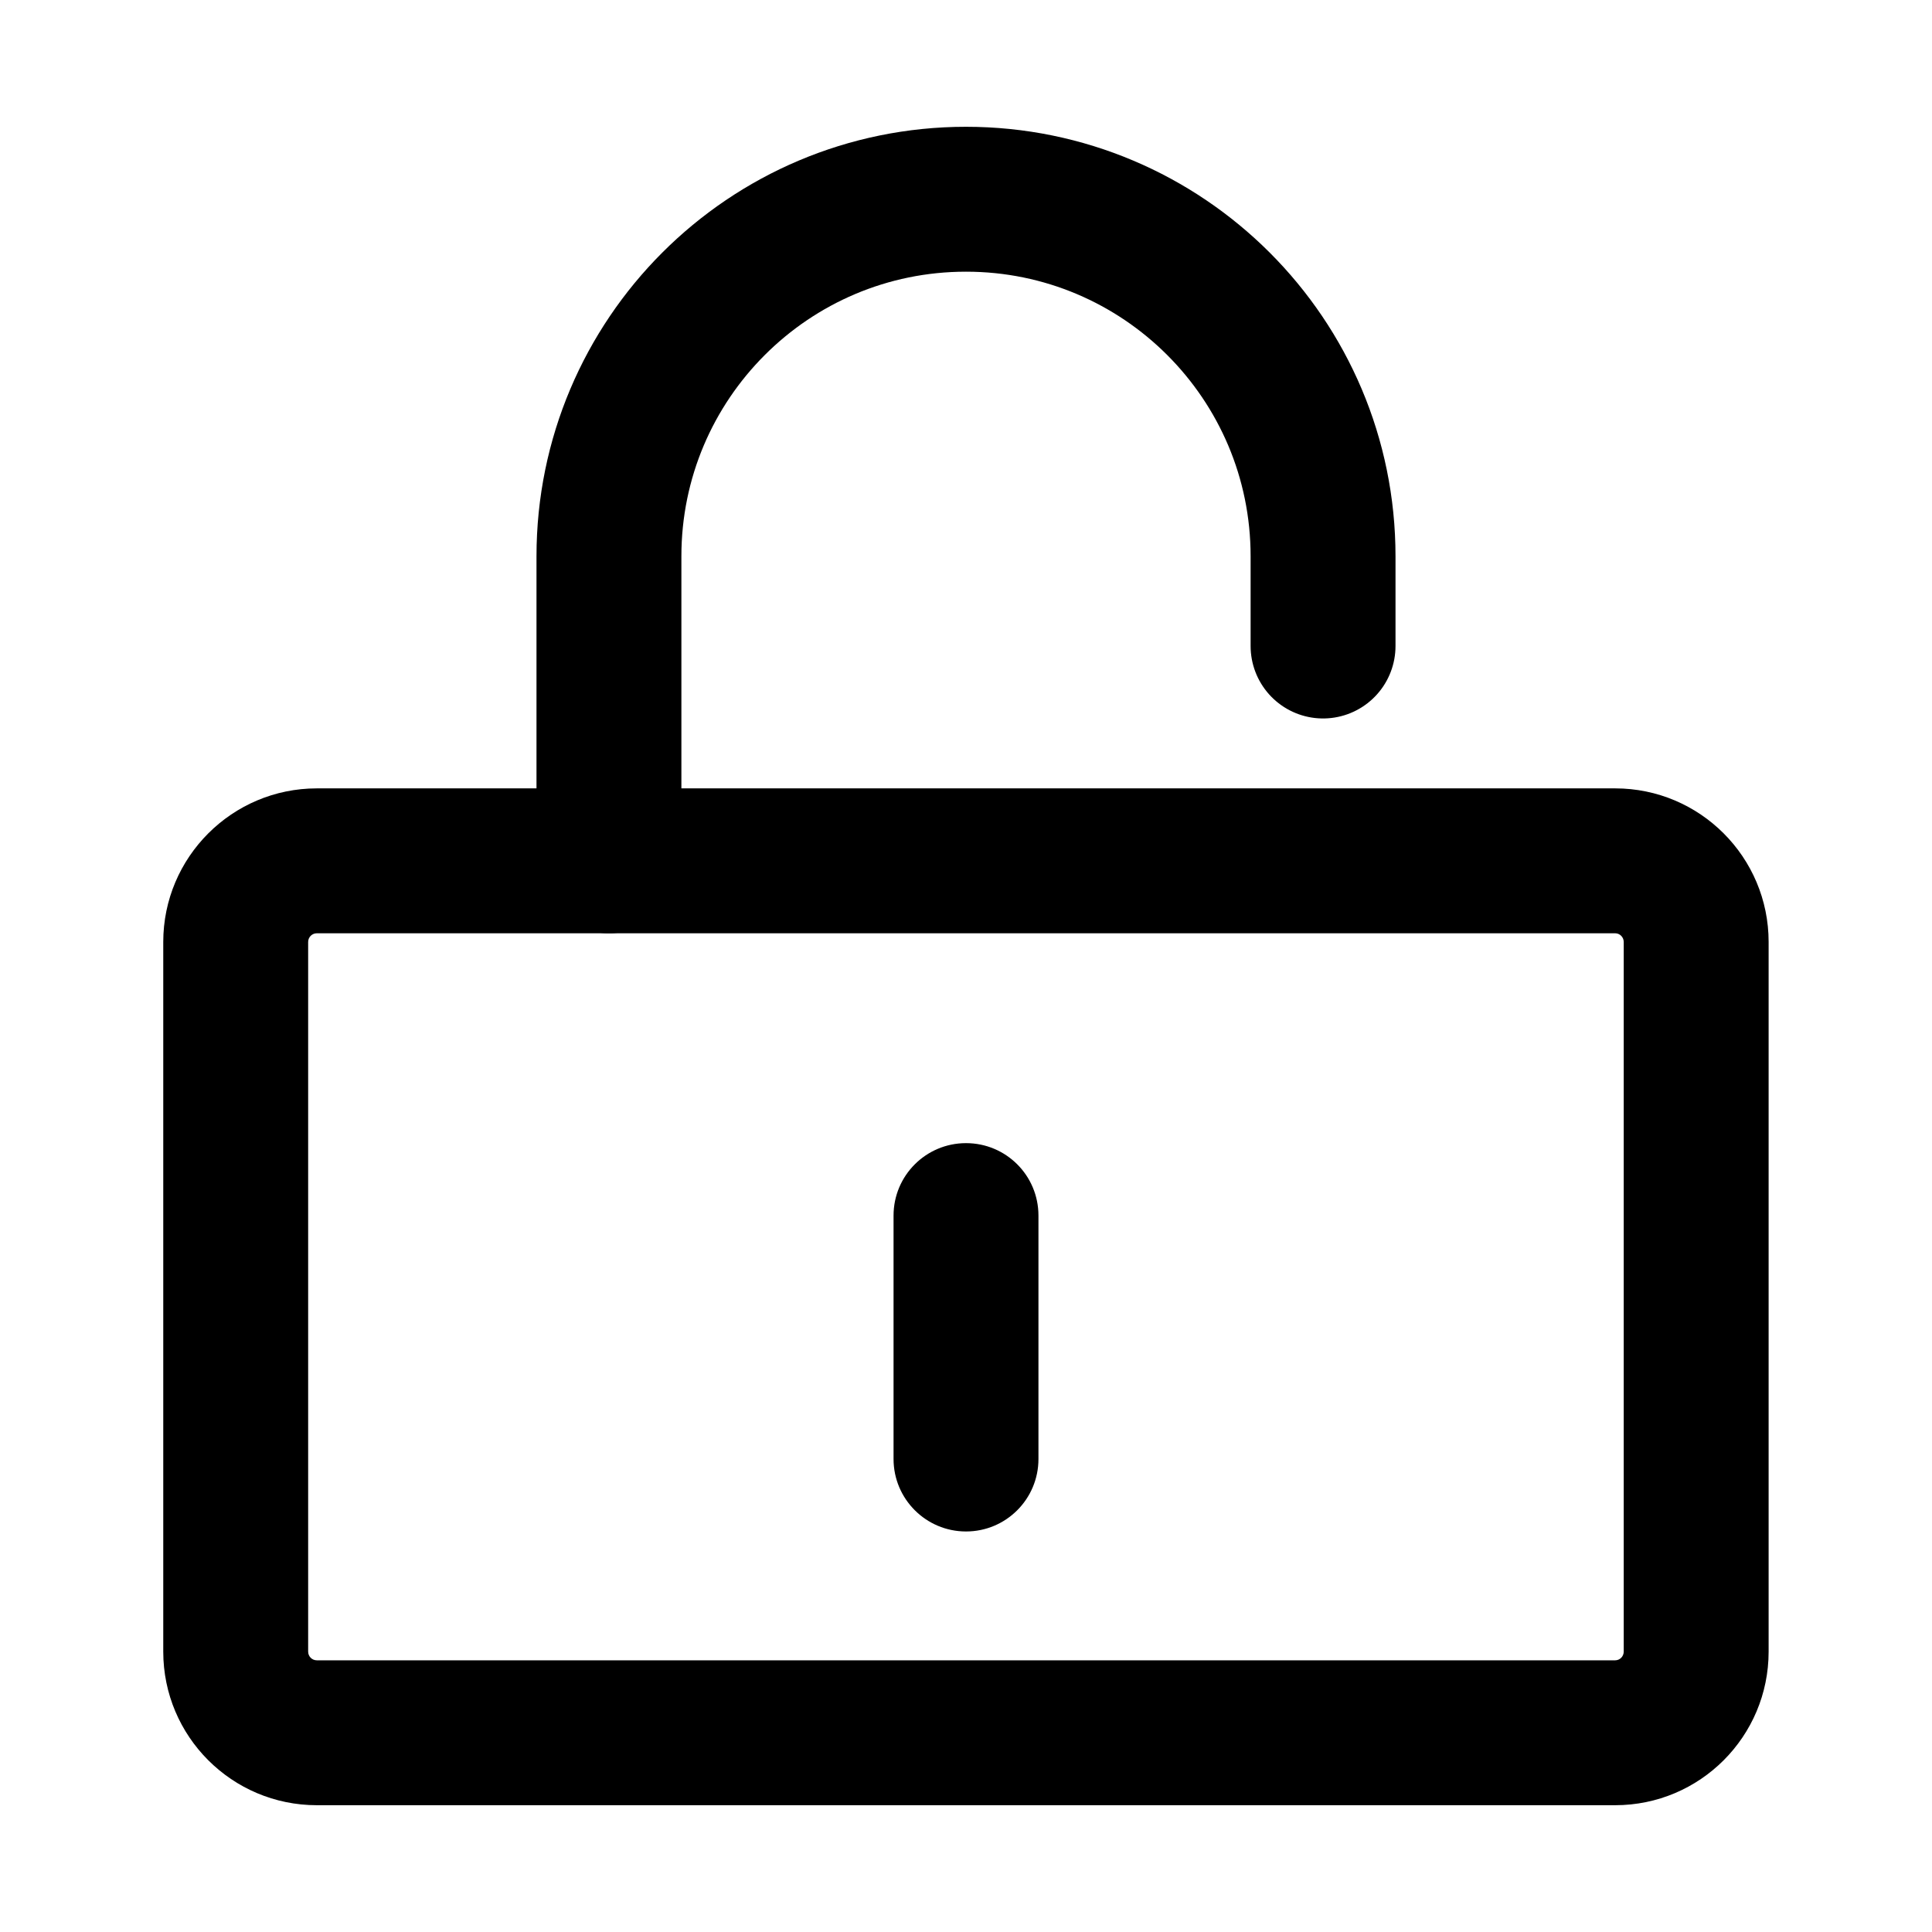
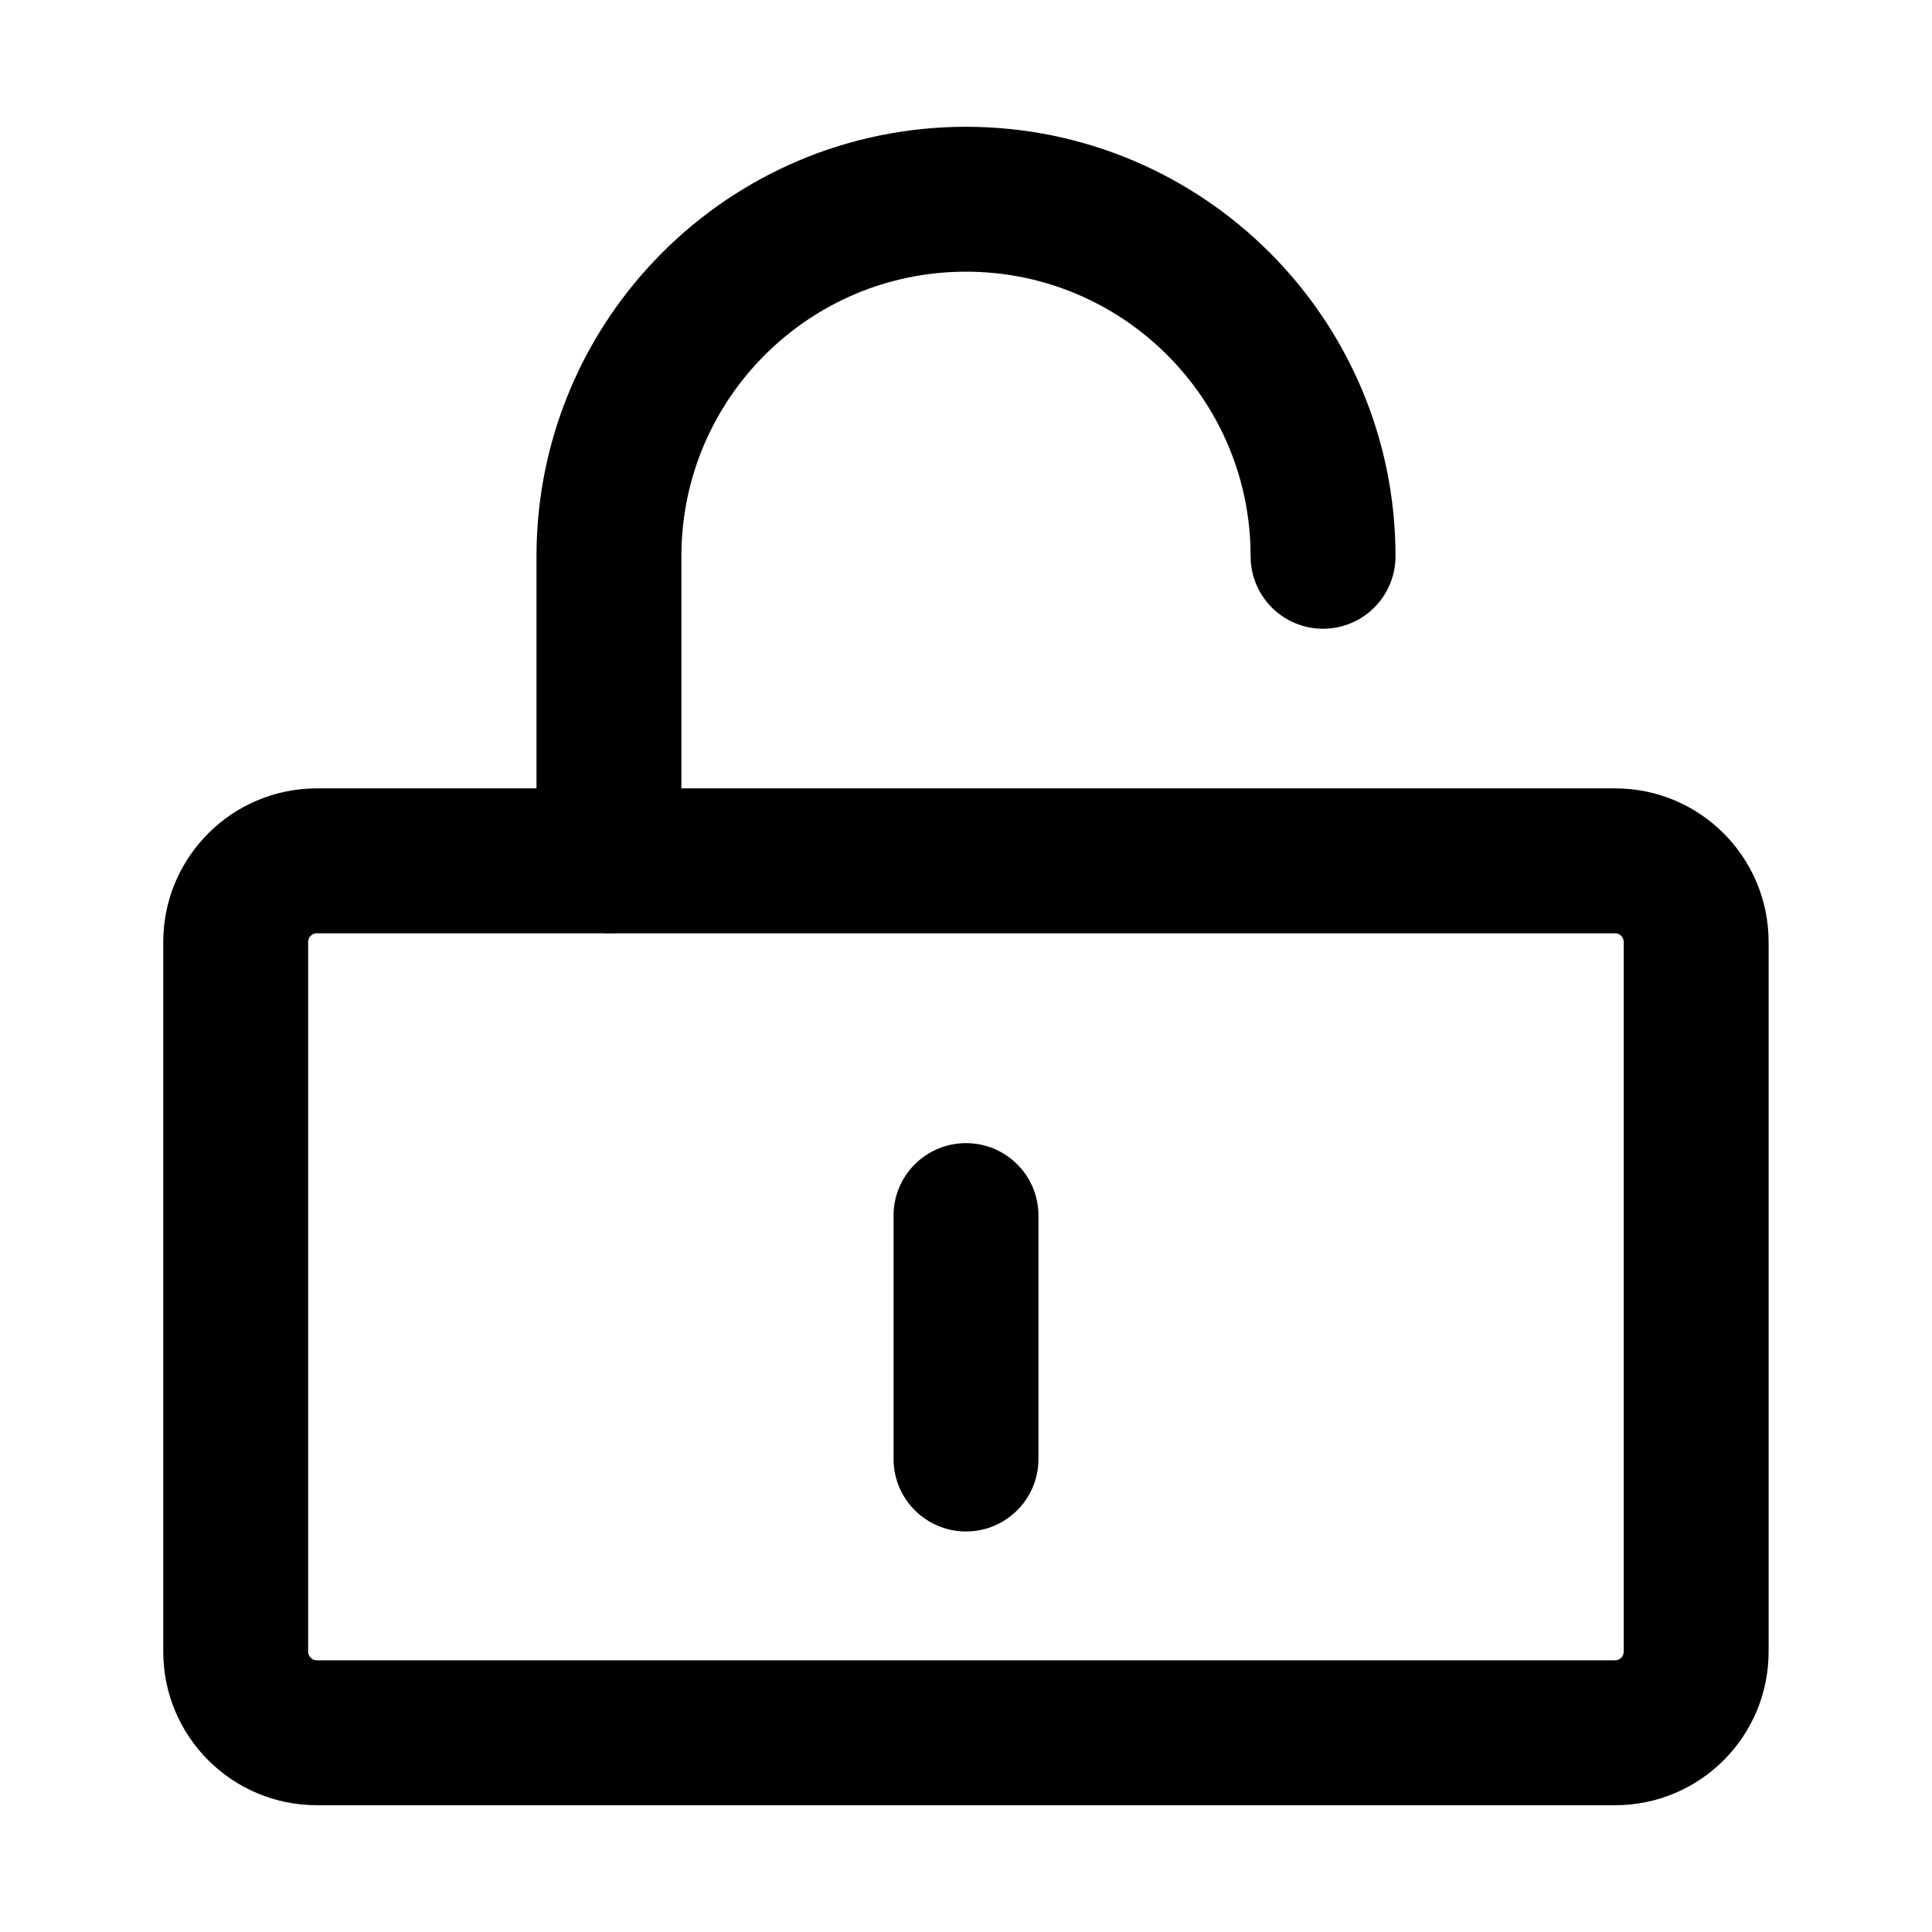
<svg xmlns="http://www.w3.org/2000/svg" width="16" height="16" viewBox="0 0 16 16" fill="none">
  <path fill-rule="evenodd" clip-rule="evenodd" d="M2.624 7.729C2.584 7.729 2.552 7.761 2.552 7.801V13.678C2.552 13.718 2.584 13.75 2.624 13.75H13.376C13.415 13.75 13.447 13.718 13.447 13.678V7.801C13.447 7.761 13.415 7.729 13.376 7.729H2.624ZM1.352 7.801C1.352 7.099 1.922 6.529 2.624 6.529H13.376C14.078 6.529 14.647 7.099 14.647 7.801V13.678C14.647 14.381 14.078 14.95 13.376 14.95H2.624C1.922 14.95 1.352 14.381 1.352 13.678V7.801Z" fill="black" />
-   <path d="M5.043 7.129V4.607C5.043 2.974 6.367 1.65 8 1.65C9.633 1.65 10.957 2.974 10.957 4.607V5.35" stroke="black" stroke-width="1.2" stroke-linecap="round" />
+   <path d="M5.043 7.129V4.607C5.043 2.974 6.367 1.65 8 1.65C9.633 1.65 10.957 2.974 10.957 4.607" stroke="black" stroke-width="1.2" stroke-linecap="round" />
  <path fill-rule="evenodd" clip-rule="evenodd" d="M8 9.467C8.332 9.467 8.6 9.735 8.6 10.067V12.083C8.6 12.414 8.332 12.683 8 12.683C7.669 12.683 7.4 12.414 7.4 12.083V10.067C7.4 9.735 7.669 9.467 8 9.467Z" fill="black" />
</svg>
